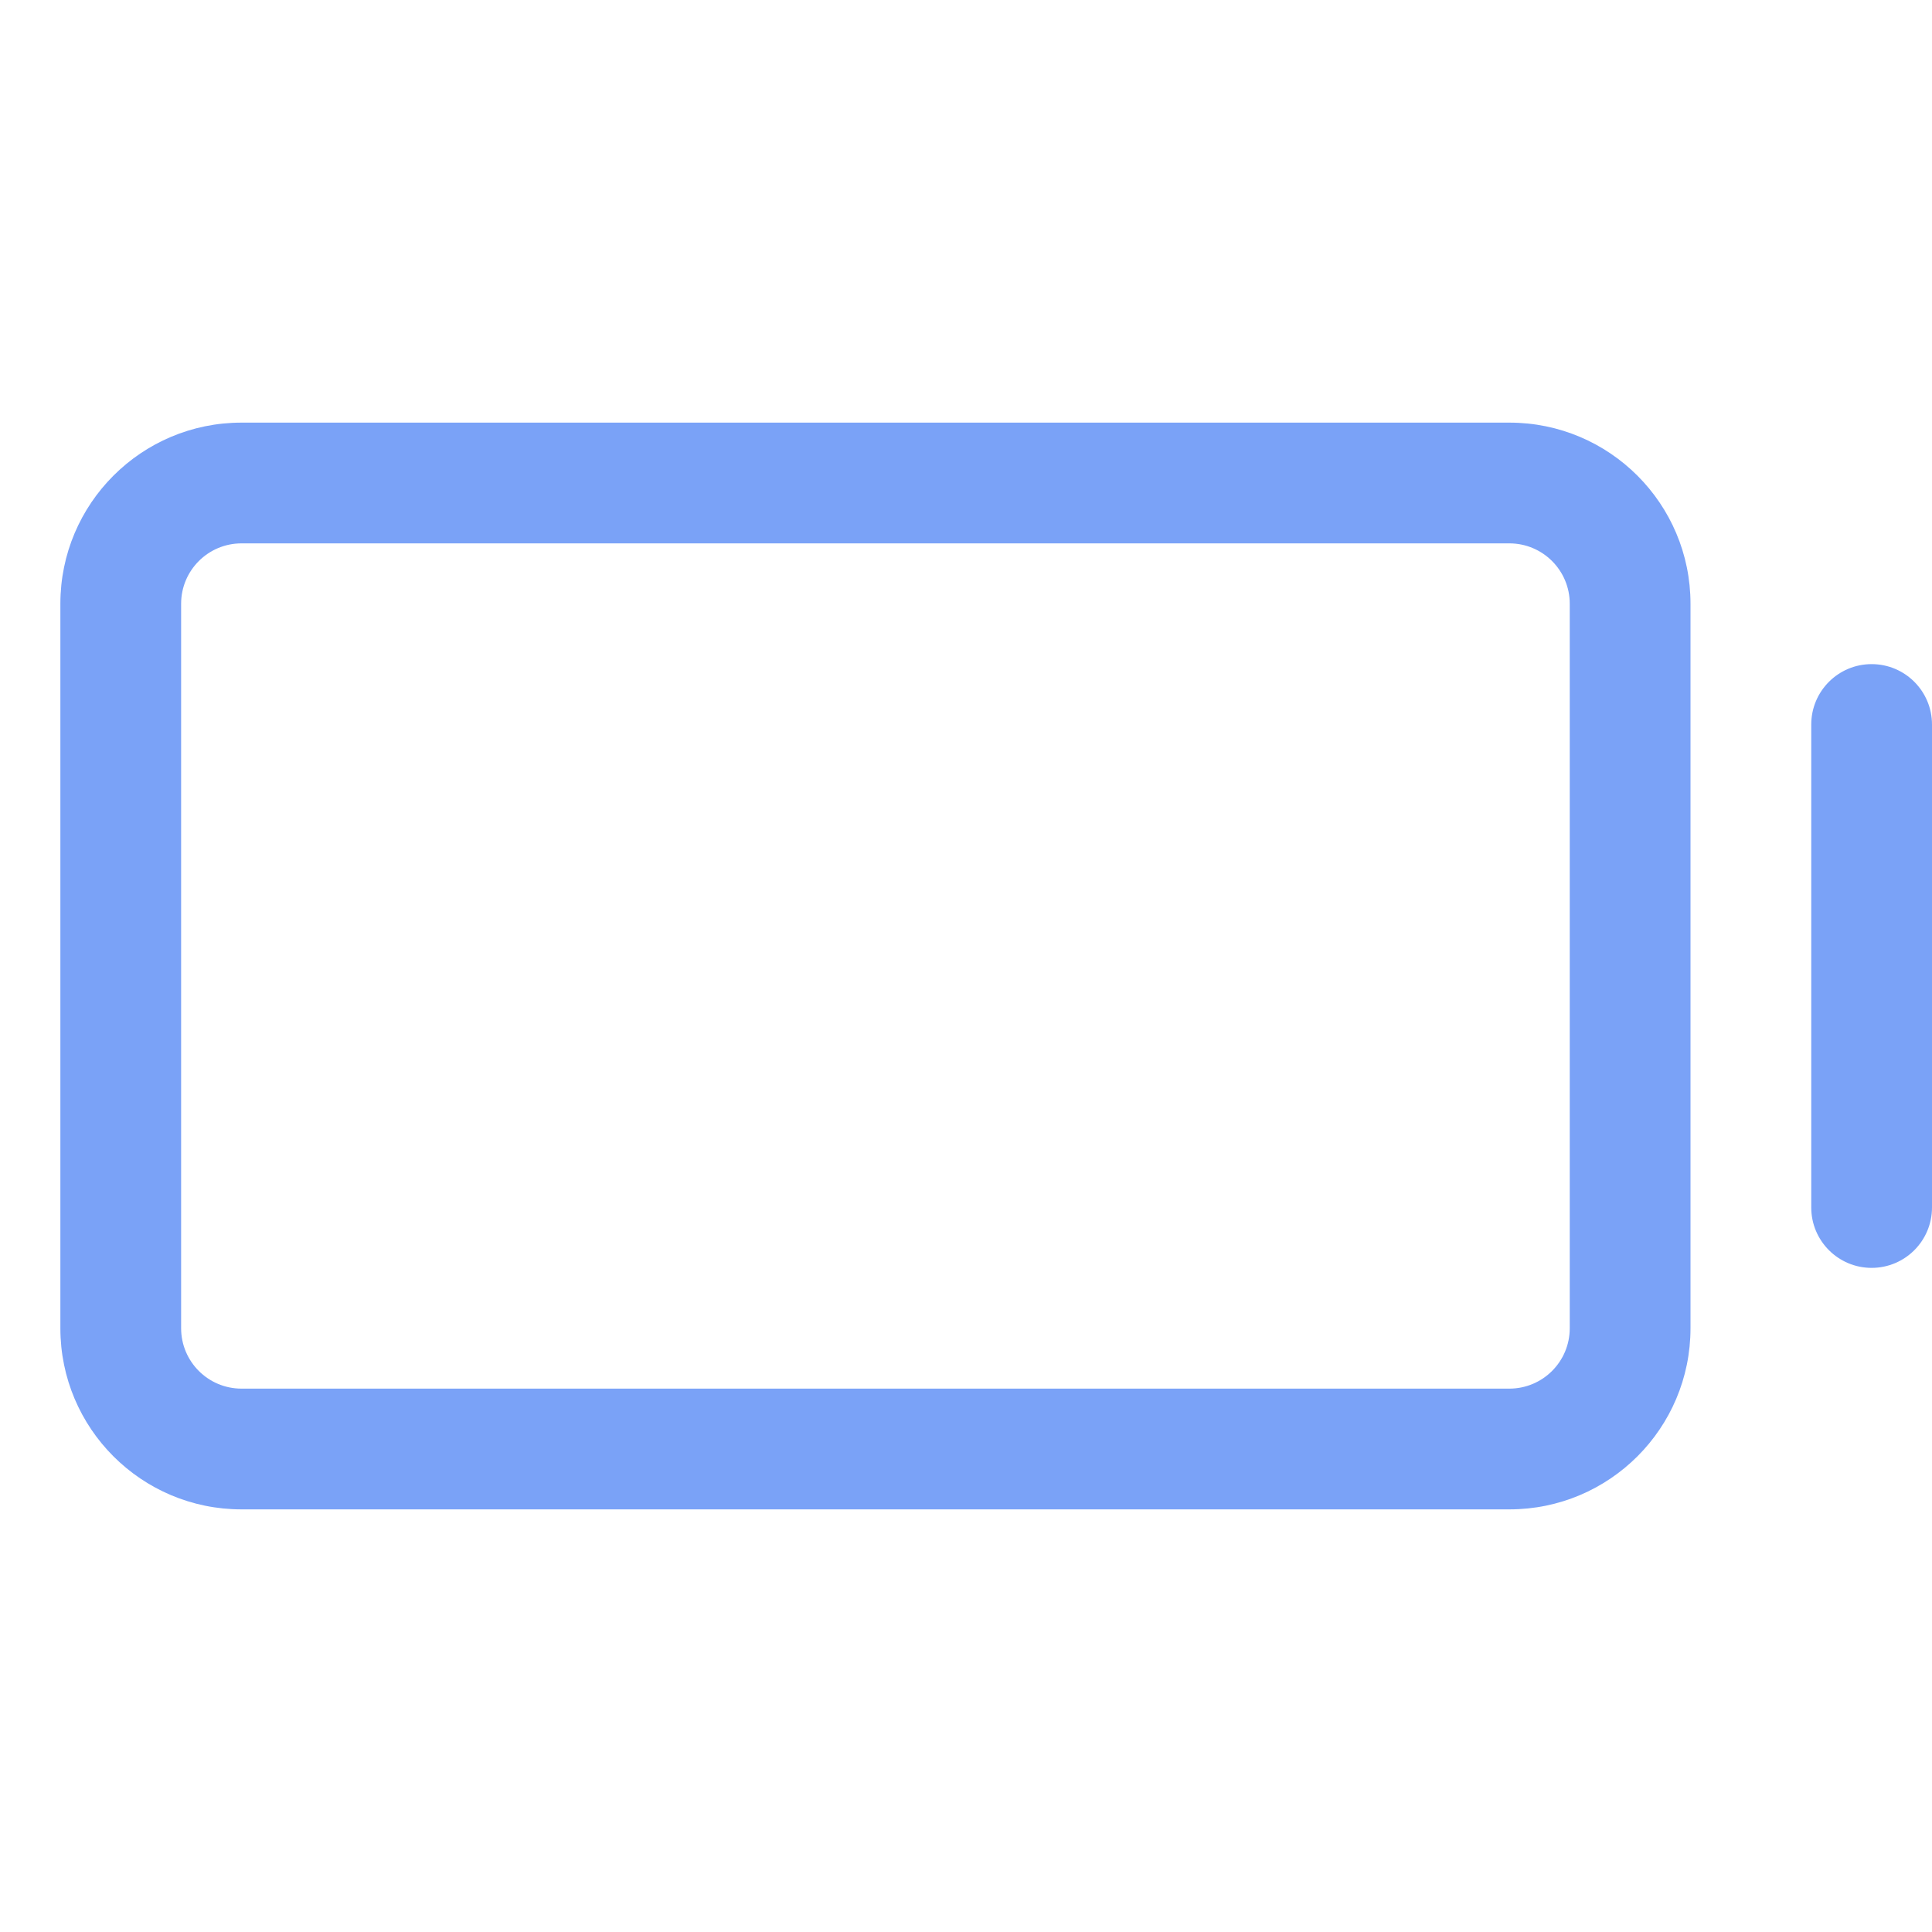
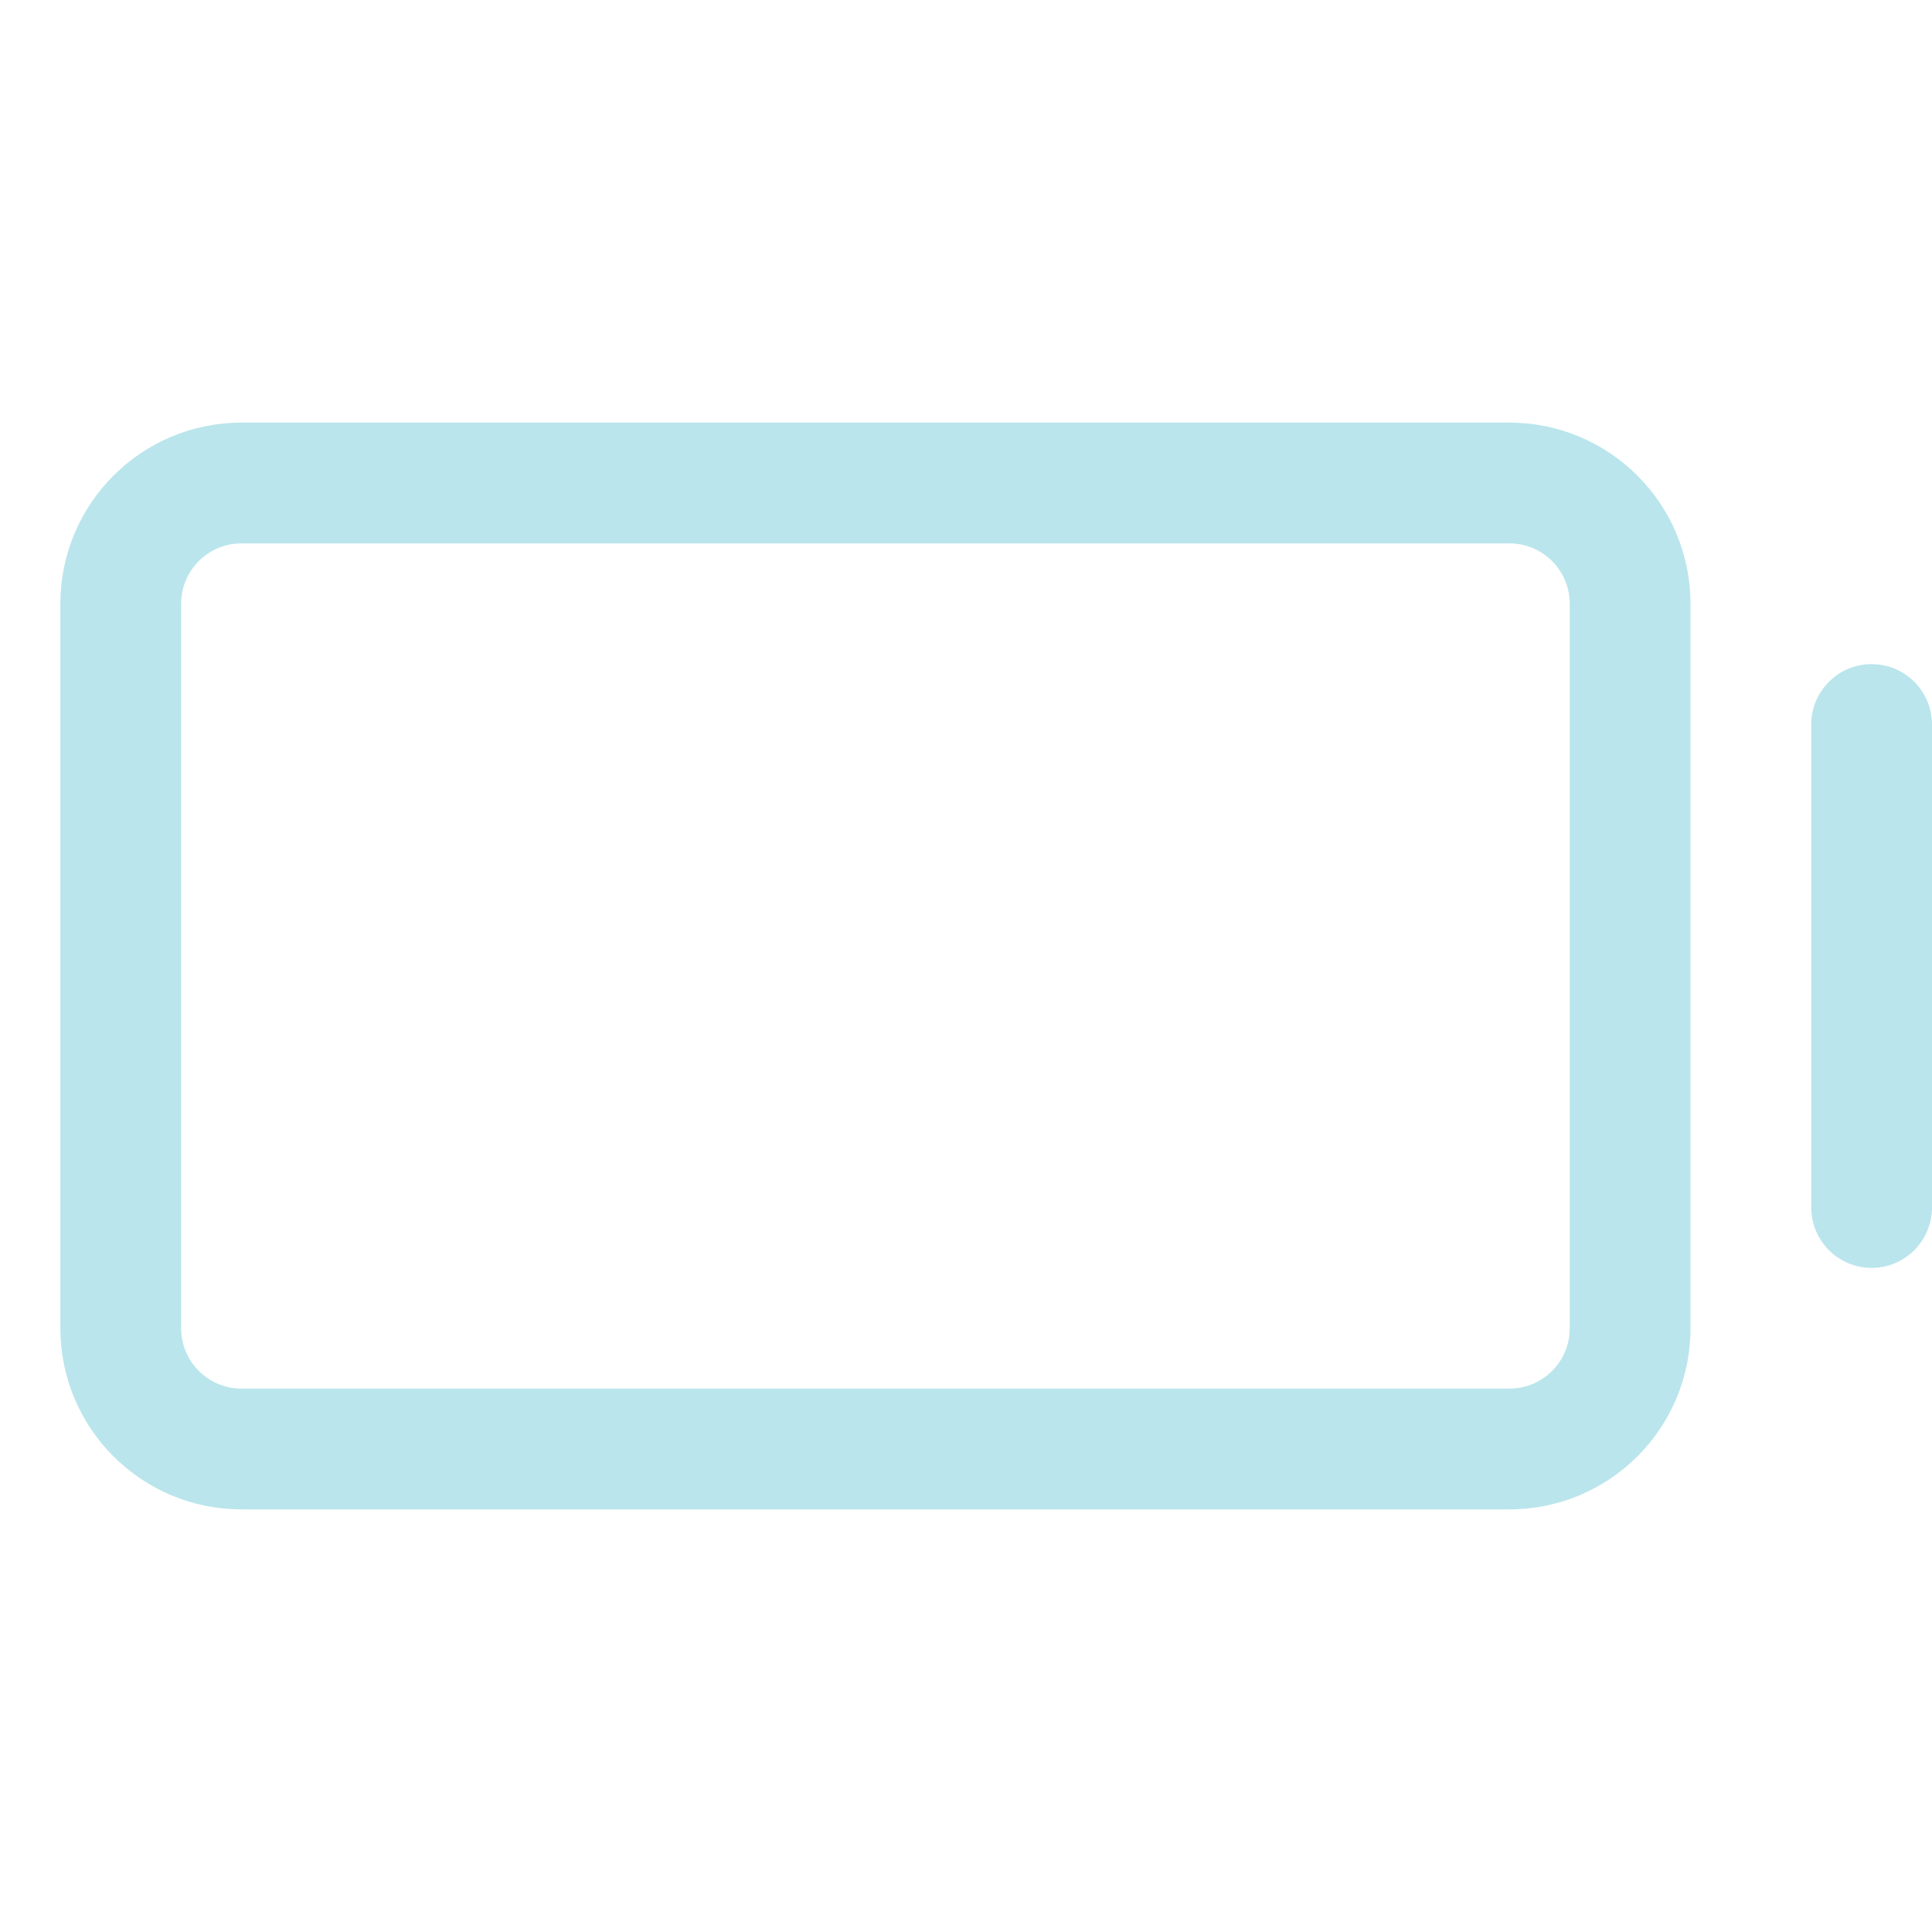
<svg xmlns="http://www.w3.org/2000/svg" width="1em" height="1em" viewBox="0 0 256 256">
-   <path fill="#7AA2F7" d="M200 56H32A24 24 0 0 0 8 80v96a24 24 0 0 0 24 24h168a24 24 0 0 0 24-24V80a24 24 0 0 0-24-24Zm8 120a8 8 0 0 1-8 8H32a8 8 0 0 1-8-8V80a8 8 0 0 1 8-8h168a8 8 0 0 1 8 8Zm48-80v64a8 8 0 0 1-16 0V96a8 8 0 0 1 16 0Z" />
+   <path fill="#bae5ec" d="M200 56H32A24 24 0 0 0 8 80v96a24 24 0 0 0 24 24h168a24 24 0 0 0 24-24V80a24 24 0 0 0-24-24Zm8 120a8 8 0 0 1-8 8H32a8 8 0 0 1-8-8V80a8 8 0 0 1 8-8h168a8 8 0 0 1 8 8Zm48-80v64a8 8 0 0 1-16 0V96a8 8 0 0 1 16 0Z" />
</svg>
